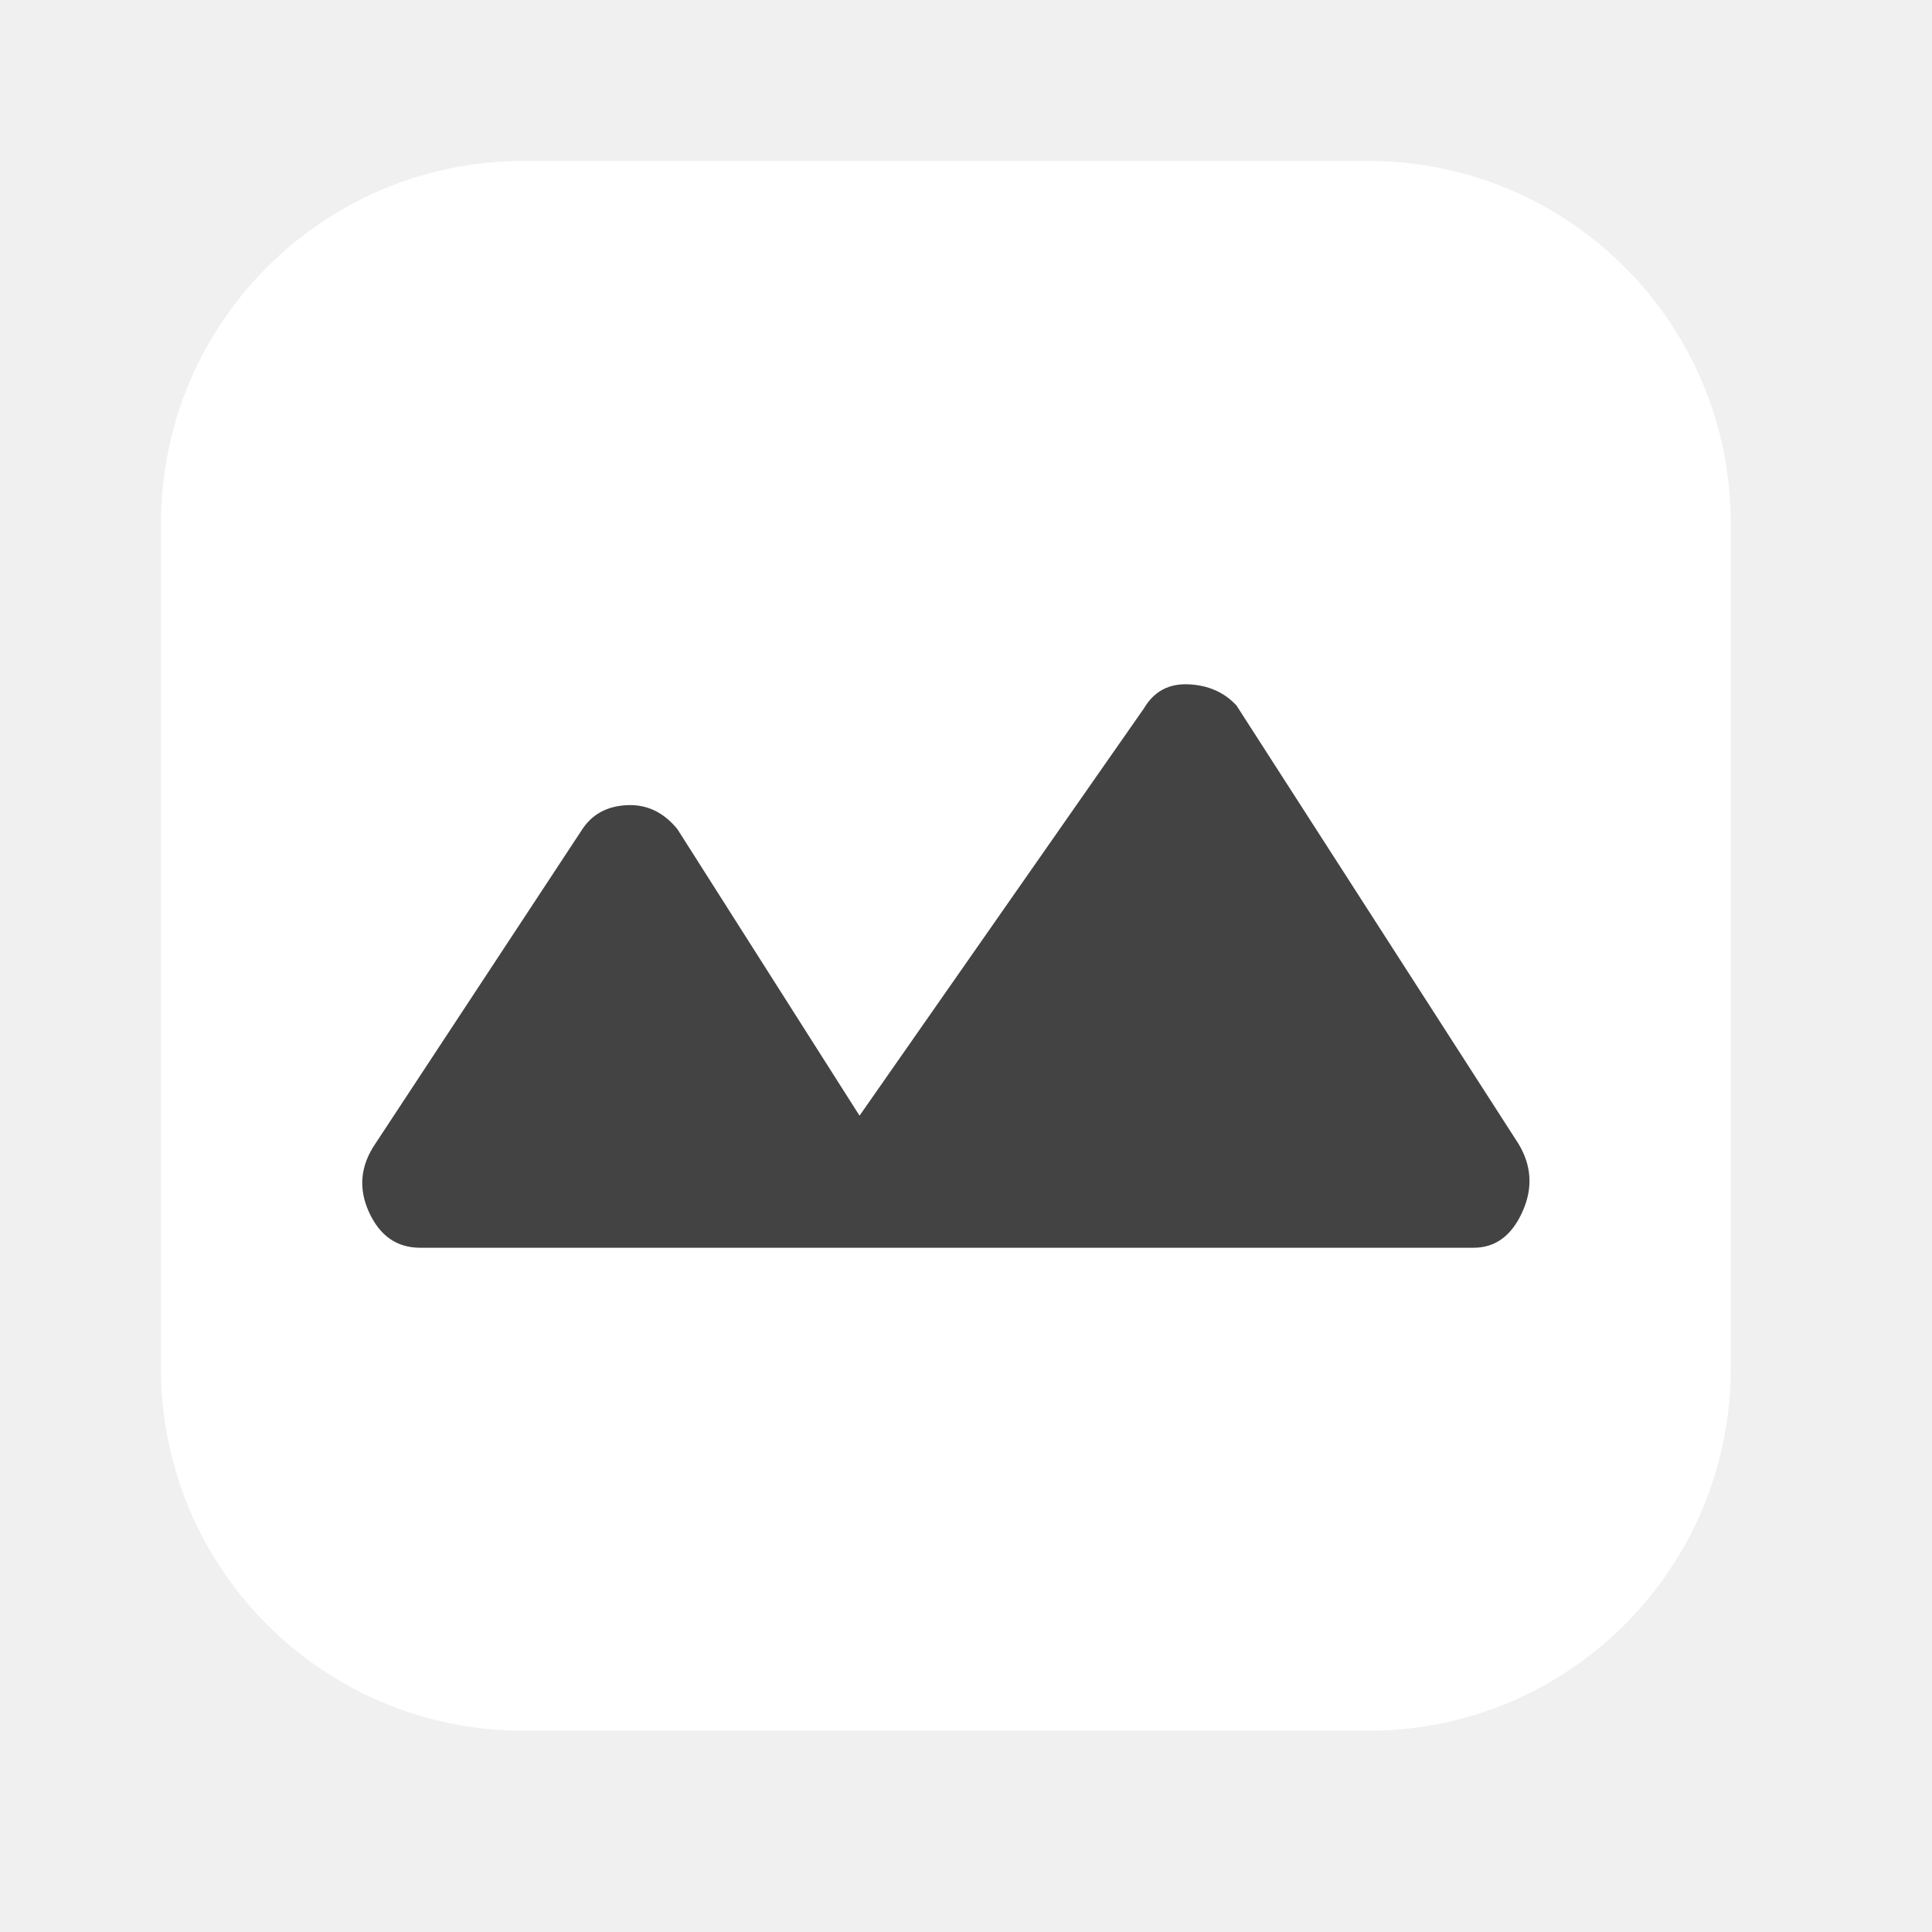
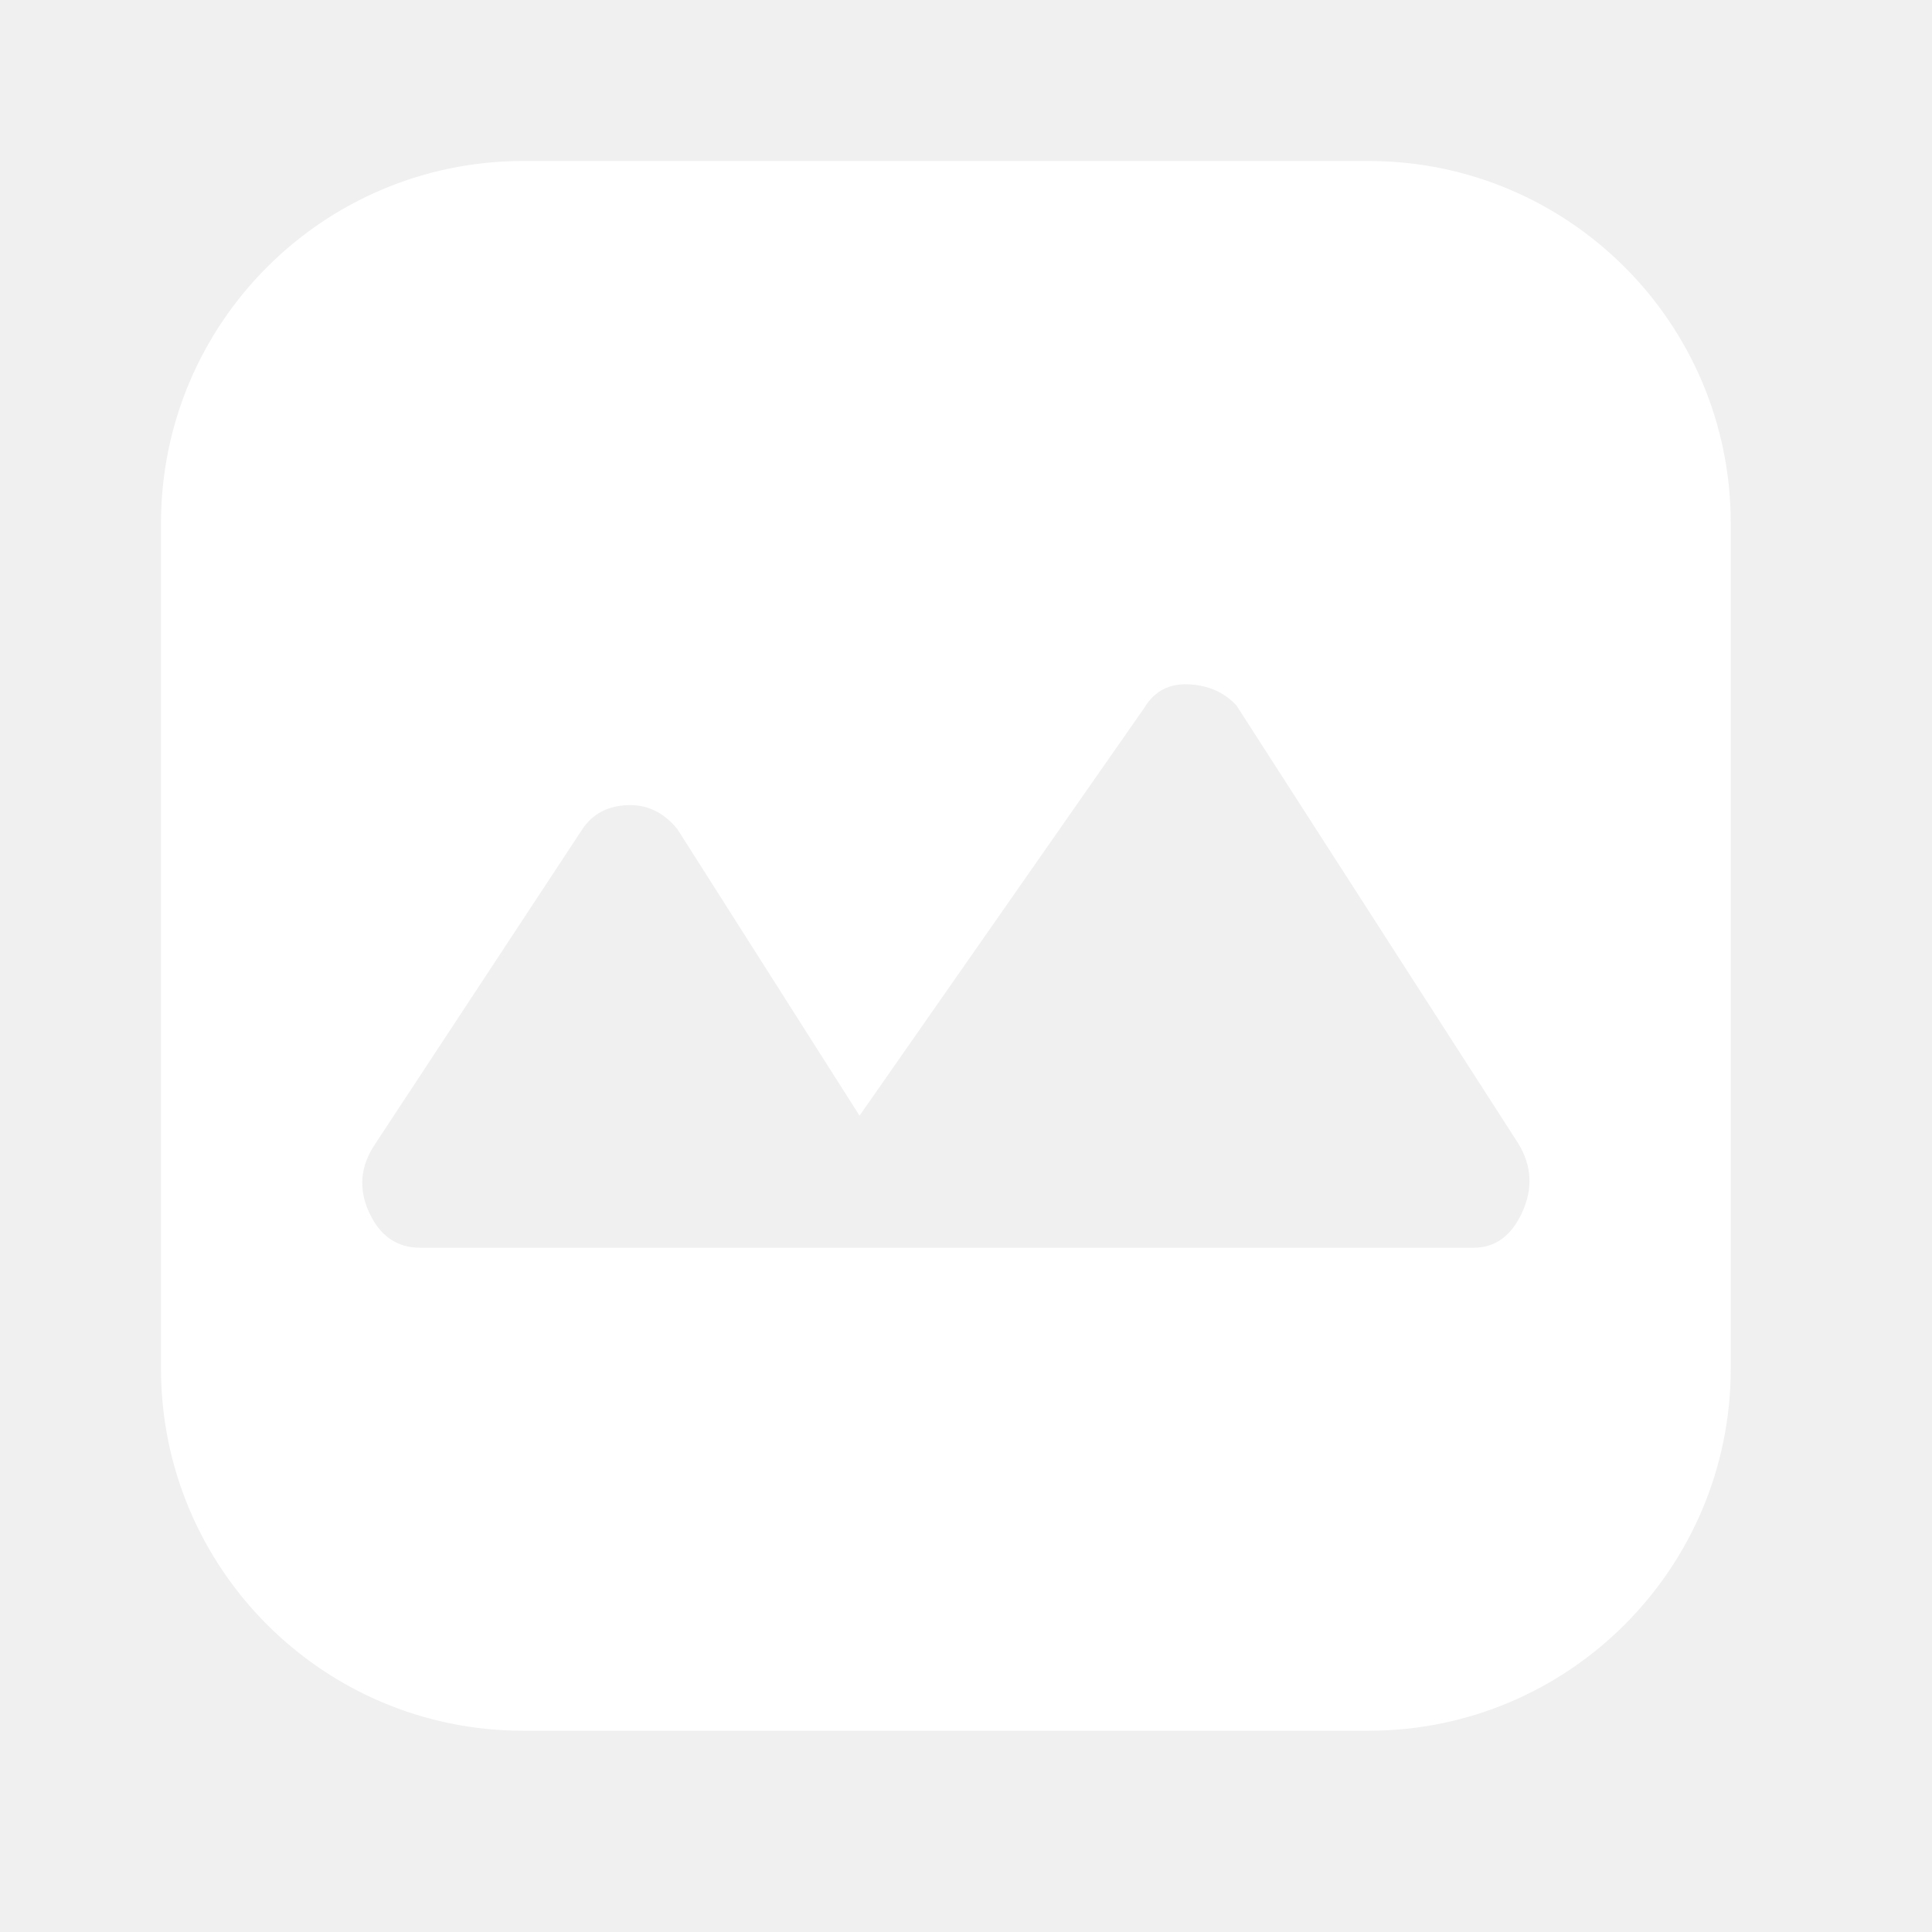
<svg xmlns="http://www.w3.org/2000/svg" width="48" height="48" viewBox="0 0 48 48" fill="none">
-   <rect x="4" y="4" width="39" height="39" rx="9" fill="white" />
-   <path d="M10.44 31H36.61C37.148 31 37.551 30.706 37.819 30.118C38.088 29.531 38.057 28.964 37.726 28.417L30.719 17.526C30.416 17.2 30.021 17.025 29.531 17.002C29.041 16.979 28.672 17.176 28.424 17.595L21.355 27.719L16.828 20.597C16.484 20.178 16.068 19.981 15.578 20.004C15.088 20.027 14.719 20.225 14.471 20.597L9.324 28.417C8.952 28.964 8.9 29.531 9.169 30.118C9.438 30.706 9.862 31 10.44 31Z" fill="#434343" />
+   <path fill-rule="evenodd" clip-rule="evenodd" d="M13 4C8.029 4 4 8.029 4 13V34C4 38.971 8.029 43 13 43H34C38.971 43 43 38.971 43 34V13C43 8.029 38.971 4 34 4H13ZM36.61 31H10.44C9.862 31 9.438 30.706 9.169 30.118C8.9 29.531 8.952 28.964 9.324 28.417L14.471 20.597C14.719 20.225 15.088 20.027 15.578 20.004C16.068 19.981 16.484 20.178 16.828 20.597L21.355 27.719L28.424 17.595C28.672 17.176 29.041 16.979 29.531 17.002C30.021 17.025 30.416 17.2 30.719 17.526L37.726 28.417C38.057 28.964 38.088 29.531 37.819 30.118C37.551 30.706 37.148 31 36.61 31Z" fill="white" />
</svg>
